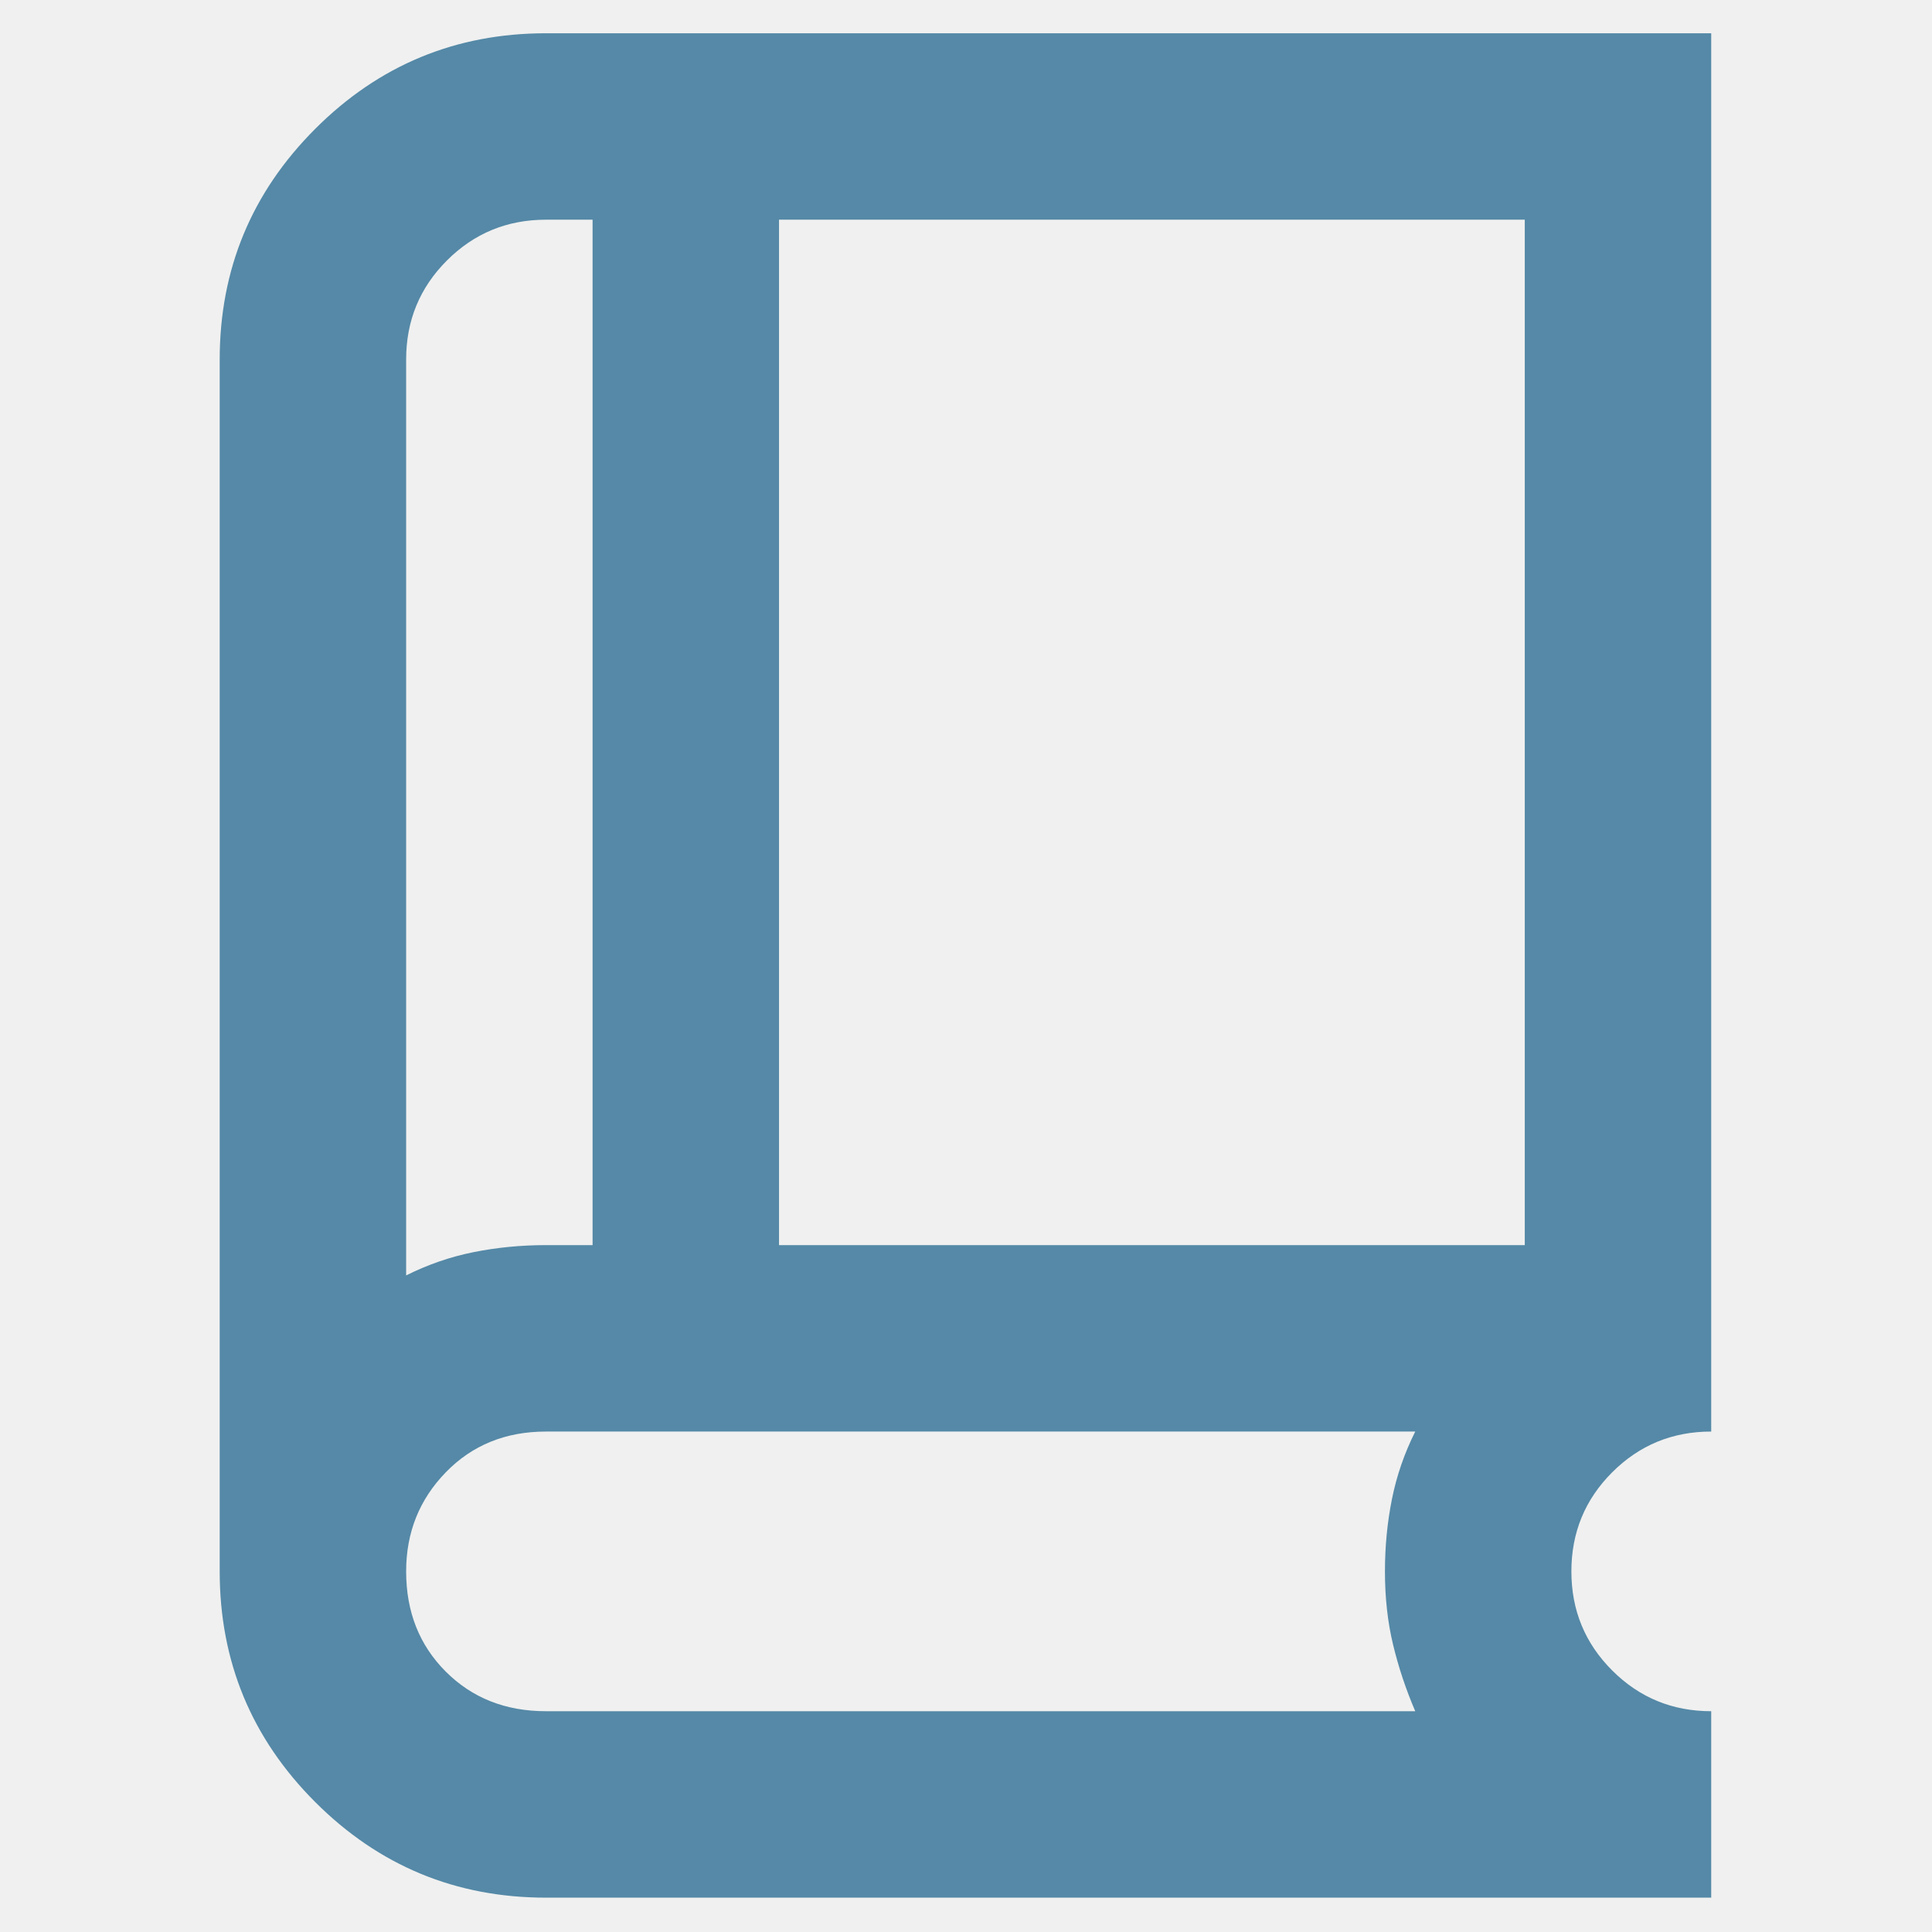
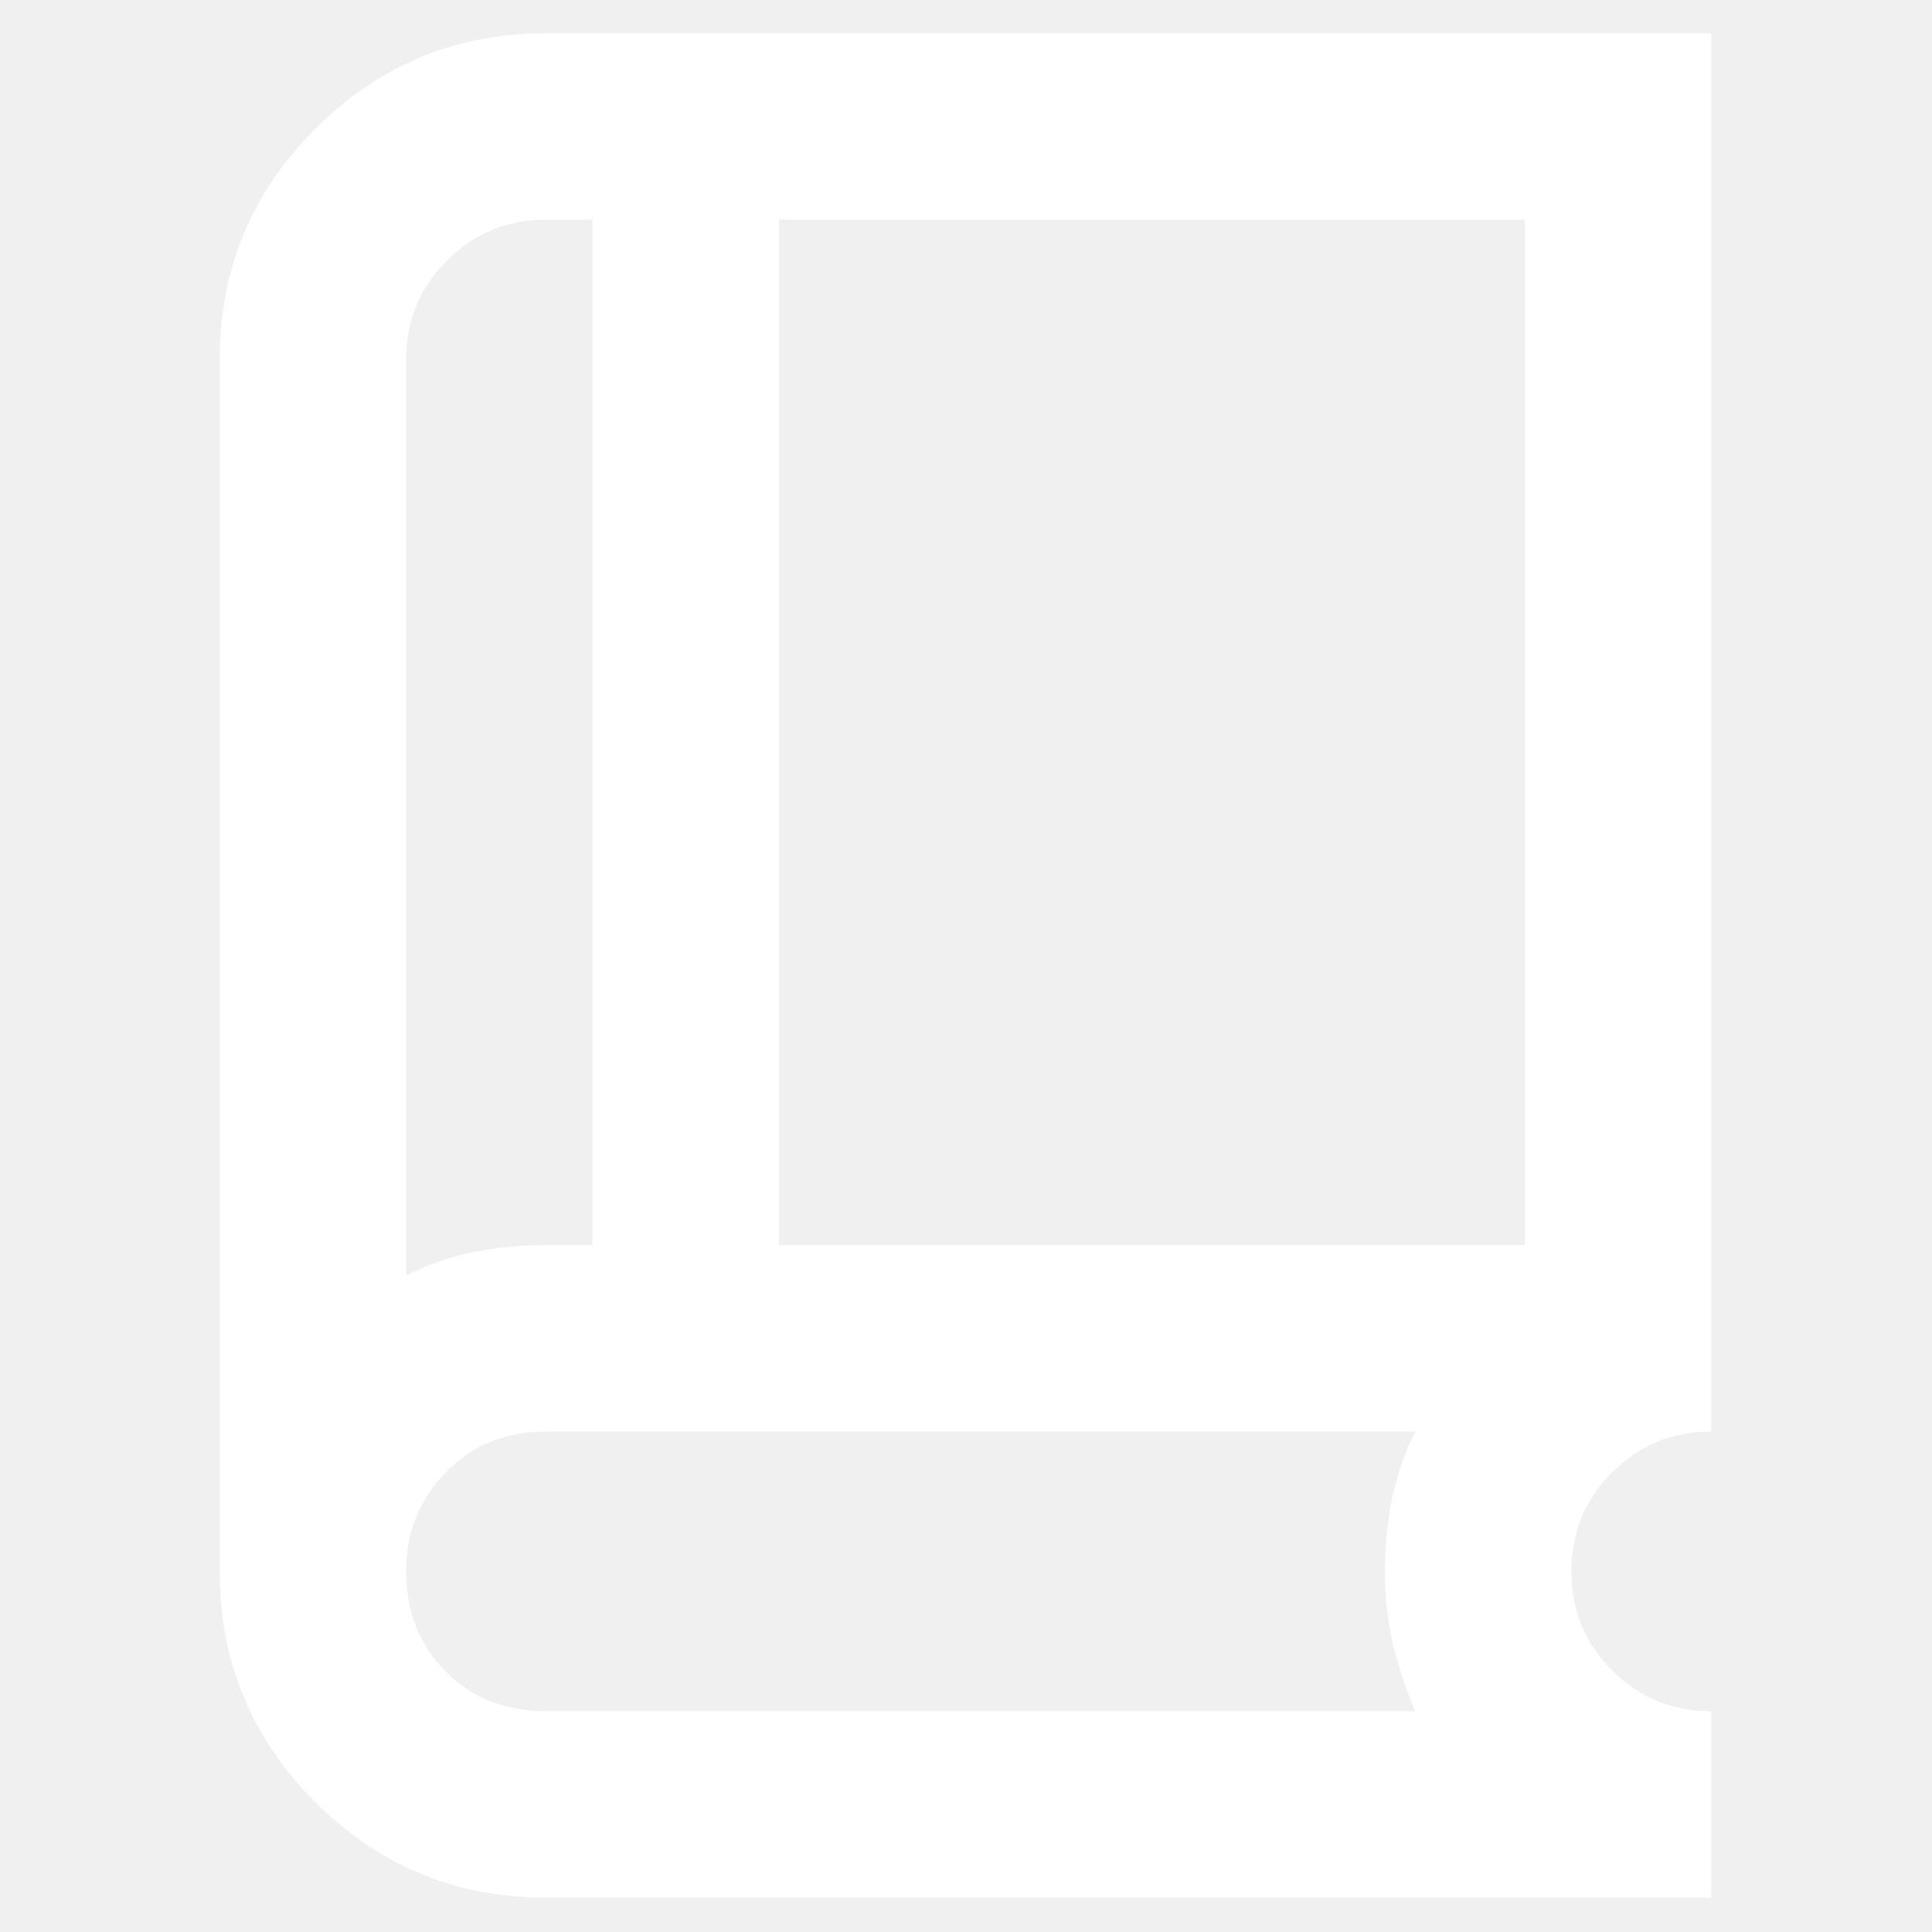
<svg xmlns="http://www.w3.org/2000/svg" width="100%" height="100%" viewBox="0 0 1184 1184" version="1.1" xml:space="preserve" style="fill-rule:evenodd;clip-rule:evenodd;stroke-linejoin:round;stroke-miterlimit:2;">
-   <path d="M334.589,1162.95c-55.224,0 -102.354,-19.518 -141.392,-58.556c-39.038,-39.038 -58.557,-86.169 -58.557,-141.393l0,-742.667c0,-55.224 19.519,-102.355 58.557,-141.393c39.038,-39.037 86.168,-58.556 141.392,-58.556l714.104,-0l-0,856.924c-23.804,0 -44.036,8.331 -60.699,24.994c-16.662,16.662 -24.994,36.895 -24.994,60.698c0,23.804 8.332,44.037 24.994,60.699c16.663,16.663 36.895,24.994 60.699,24.994l-0,114.256l-714.104,0Zm-85.692,-381.331c13.33,-6.665 27.136,-11.425 41.418,-14.282c14.282,-2.856 29.04,-4.284 44.274,-4.284l28.565,-0l-0,-628.412l-28.565,0c-23.803,0 -44.036,8.332 -60.698,24.994c-16.663,16.662 -24.994,36.895 -24.994,60.699l-0,561.285Zm228.513,-18.566l457.026,-0l0,-628.412l-457.026,0l0,628.412Zm-228.513,18.566l-0,-646.978l-0,646.978Zm85.692,267.075l532.722,-0c-5.713,-13.33 -10.236,-26.898 -13.568,-40.704c-3.333,-13.806 -4.999,-28.802 -4.999,-44.989c-0,-15.234 1.428,-29.992 4.285,-44.274c2.856,-14.282 7.617,-28.088 14.282,-41.418l-532.722,0c-24.755,0 -45.226,8.331 -61.412,24.994c-16.187,16.662 -24.28,36.895 -24.28,60.698c-0,24.756 8.093,45.227 24.28,61.413c16.186,16.187 36.657,24.28 61.412,24.28Z" style="fill:#5589a7;fill-rule:nonzero;" />
+   <path d="M334.589,1162.95c-55.224,0 -102.354,-19.518 -141.392,-58.556c-39.038,-39.038 -58.557,-86.169 -58.557,-141.393l0,-742.667c0,-55.224 19.519,-102.355 58.557,-141.393c39.038,-39.037 86.168,-58.556 141.392,-58.556l714.104,-0l-0,856.924c-23.804,0 -44.036,8.331 -60.699,24.994c-16.662,16.662 -24.994,36.895 -24.994,60.698c0,23.804 8.332,44.037 24.994,60.699c16.663,16.663 36.895,24.994 60.699,24.994l-0,114.256l-714.104,0Zm-85.692,-381.331c13.33,-6.665 27.136,-11.425 41.418,-14.282c14.282,-2.856 29.04,-4.284 44.274,-4.284l28.565,-0l-0,-628.412l-28.565,0c-23.803,0 -44.036,8.332 -60.698,24.994c-16.663,16.662 -24.994,36.895 -24.994,60.699l-0,561.285Zm228.513,-18.566l457.026,-0l0,-628.412l-457.026,0l0,628.412Zm-228.513,18.566l-0,-646.978l-0,646.978Zm85.692,267.075l532.722,-0c-5.713,-13.33 -10.236,-26.898 -13.568,-40.704c-3.333,-13.806 -4.999,-28.802 -4.999,-44.989c-0,-15.234 1.428,-29.992 4.285,-44.274c2.856,-14.282 7.617,-28.088 14.282,-41.418l-532.722,0c-24.755,0 -45.226,8.331 -61.412,24.994c-16.187,16.662 -24.28,36.895 -24.28,60.698c-0,24.756 8.093,45.227 24.28,61.413c16.186,16.187 36.657,24.28 61.412,24.28Z" style="fill:#FFF;fill-rule:nonzero;" />
</svg>
